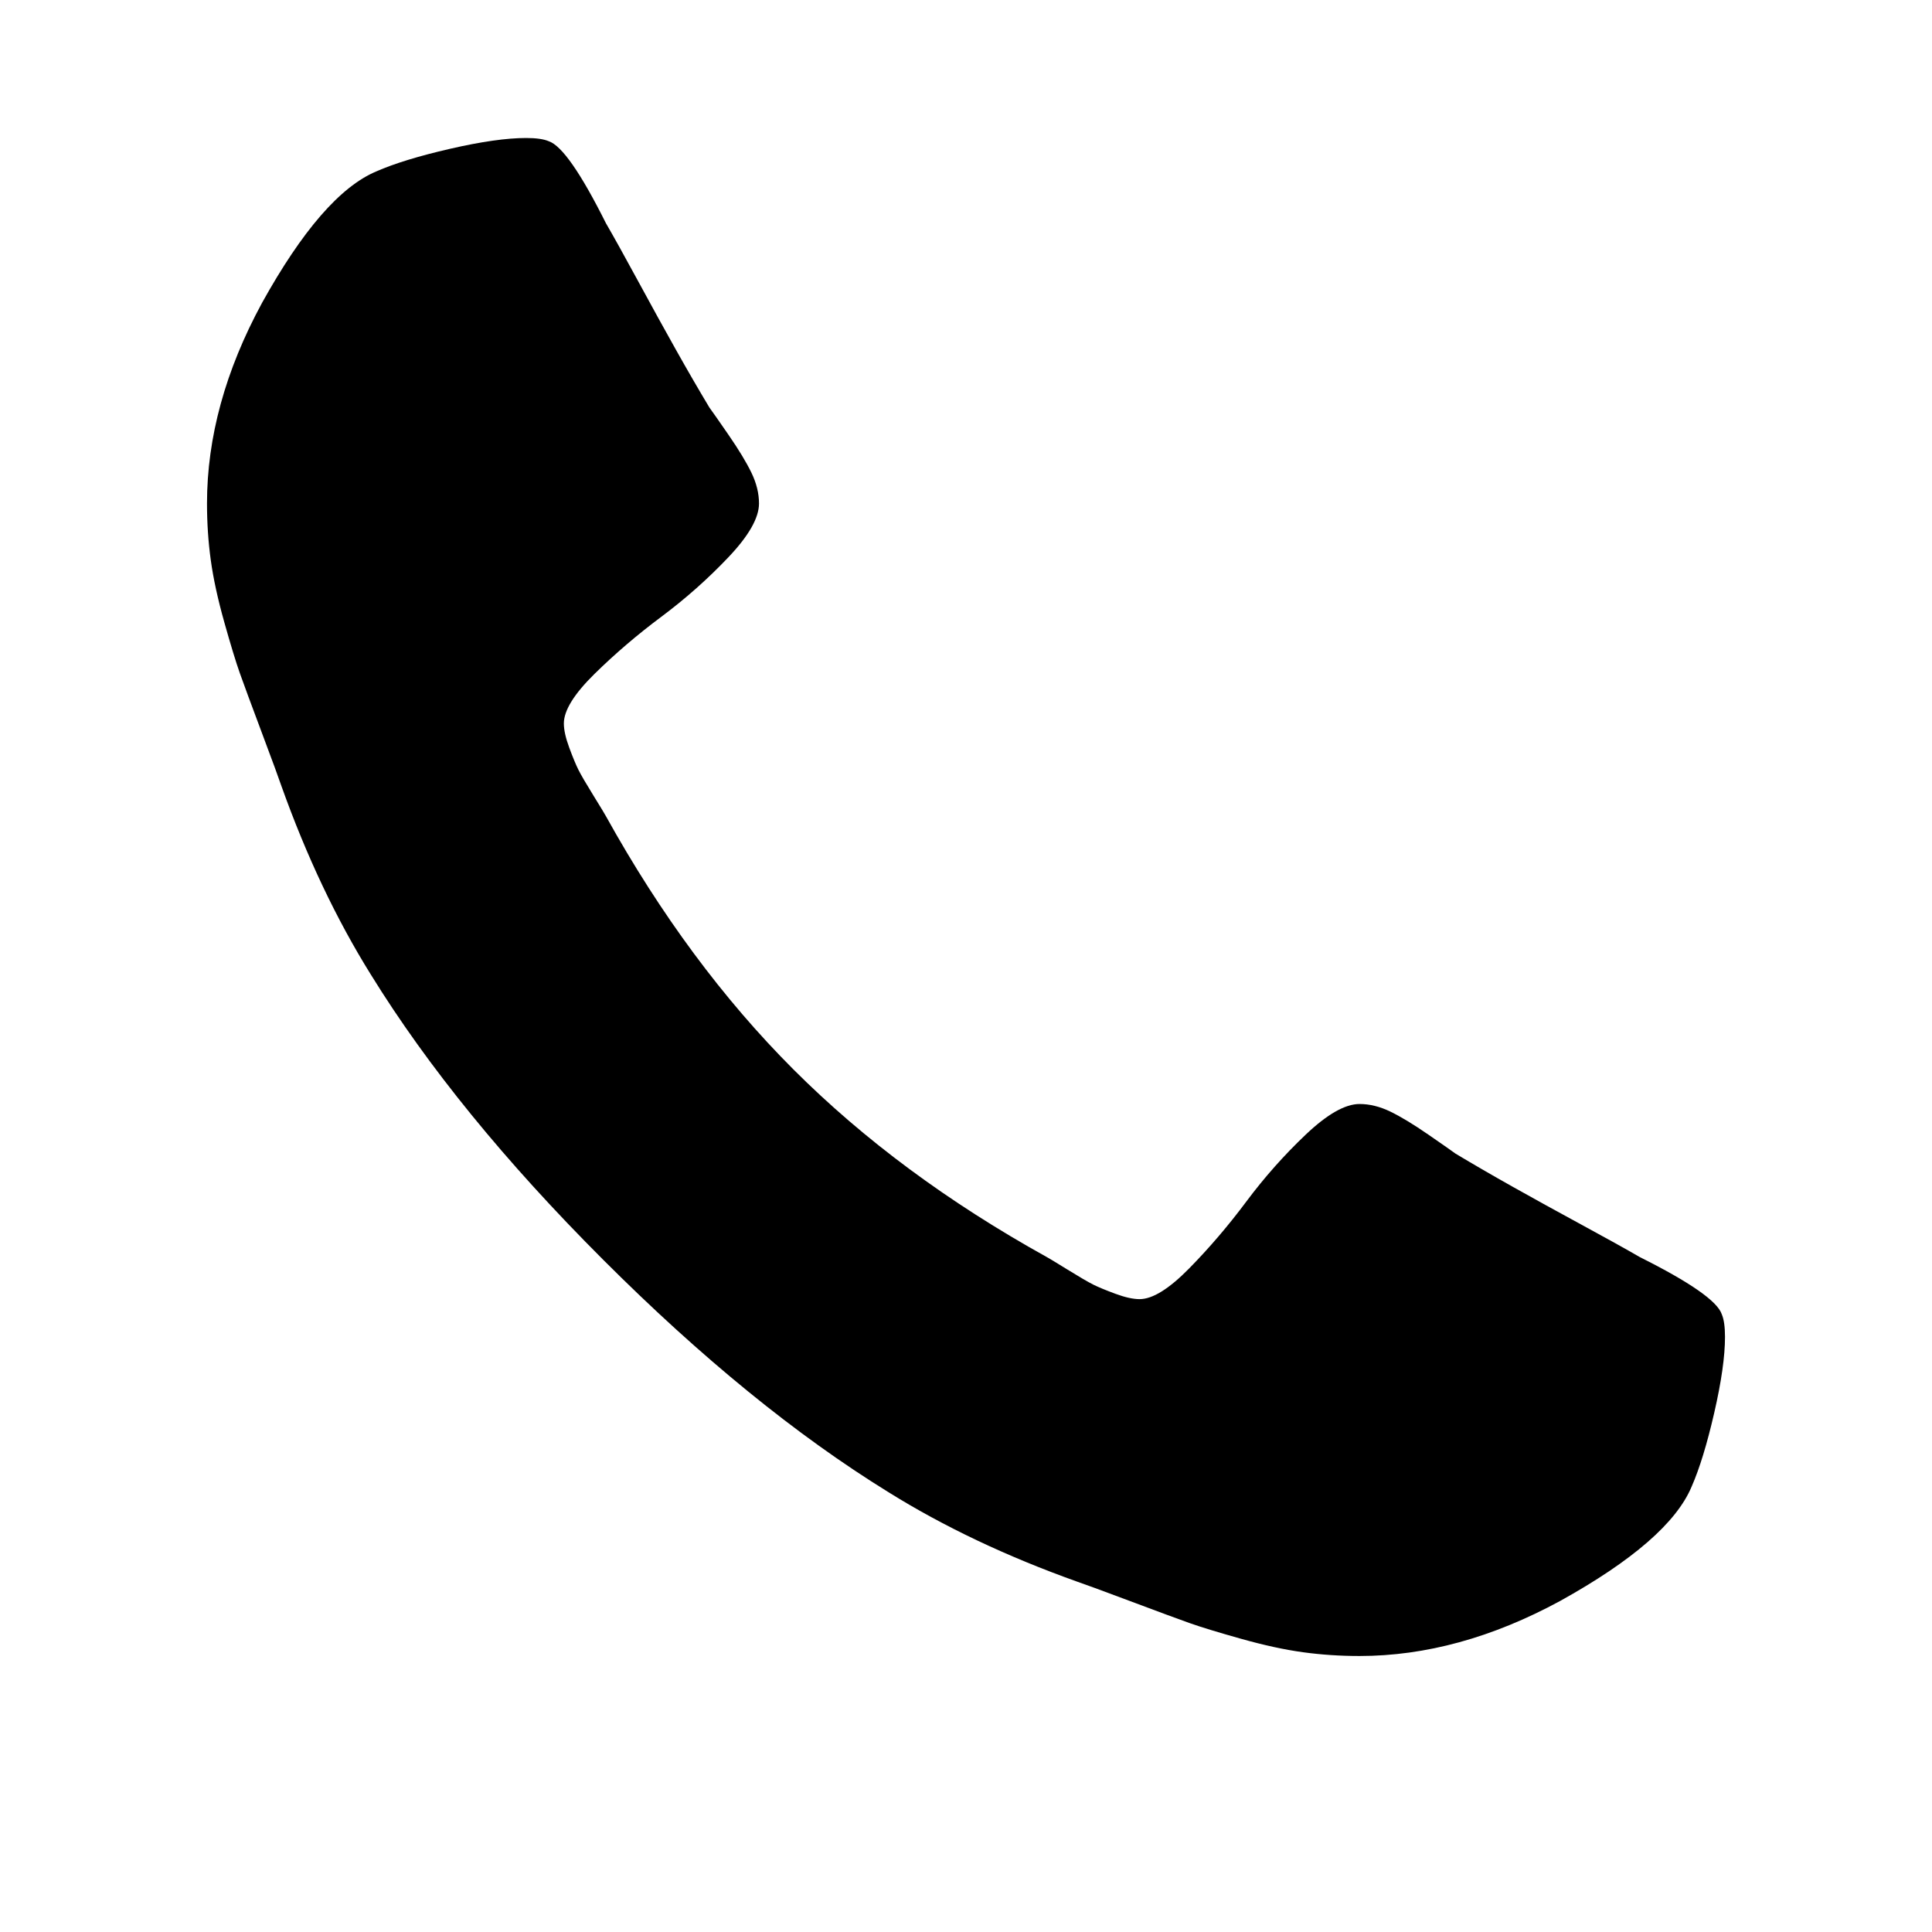
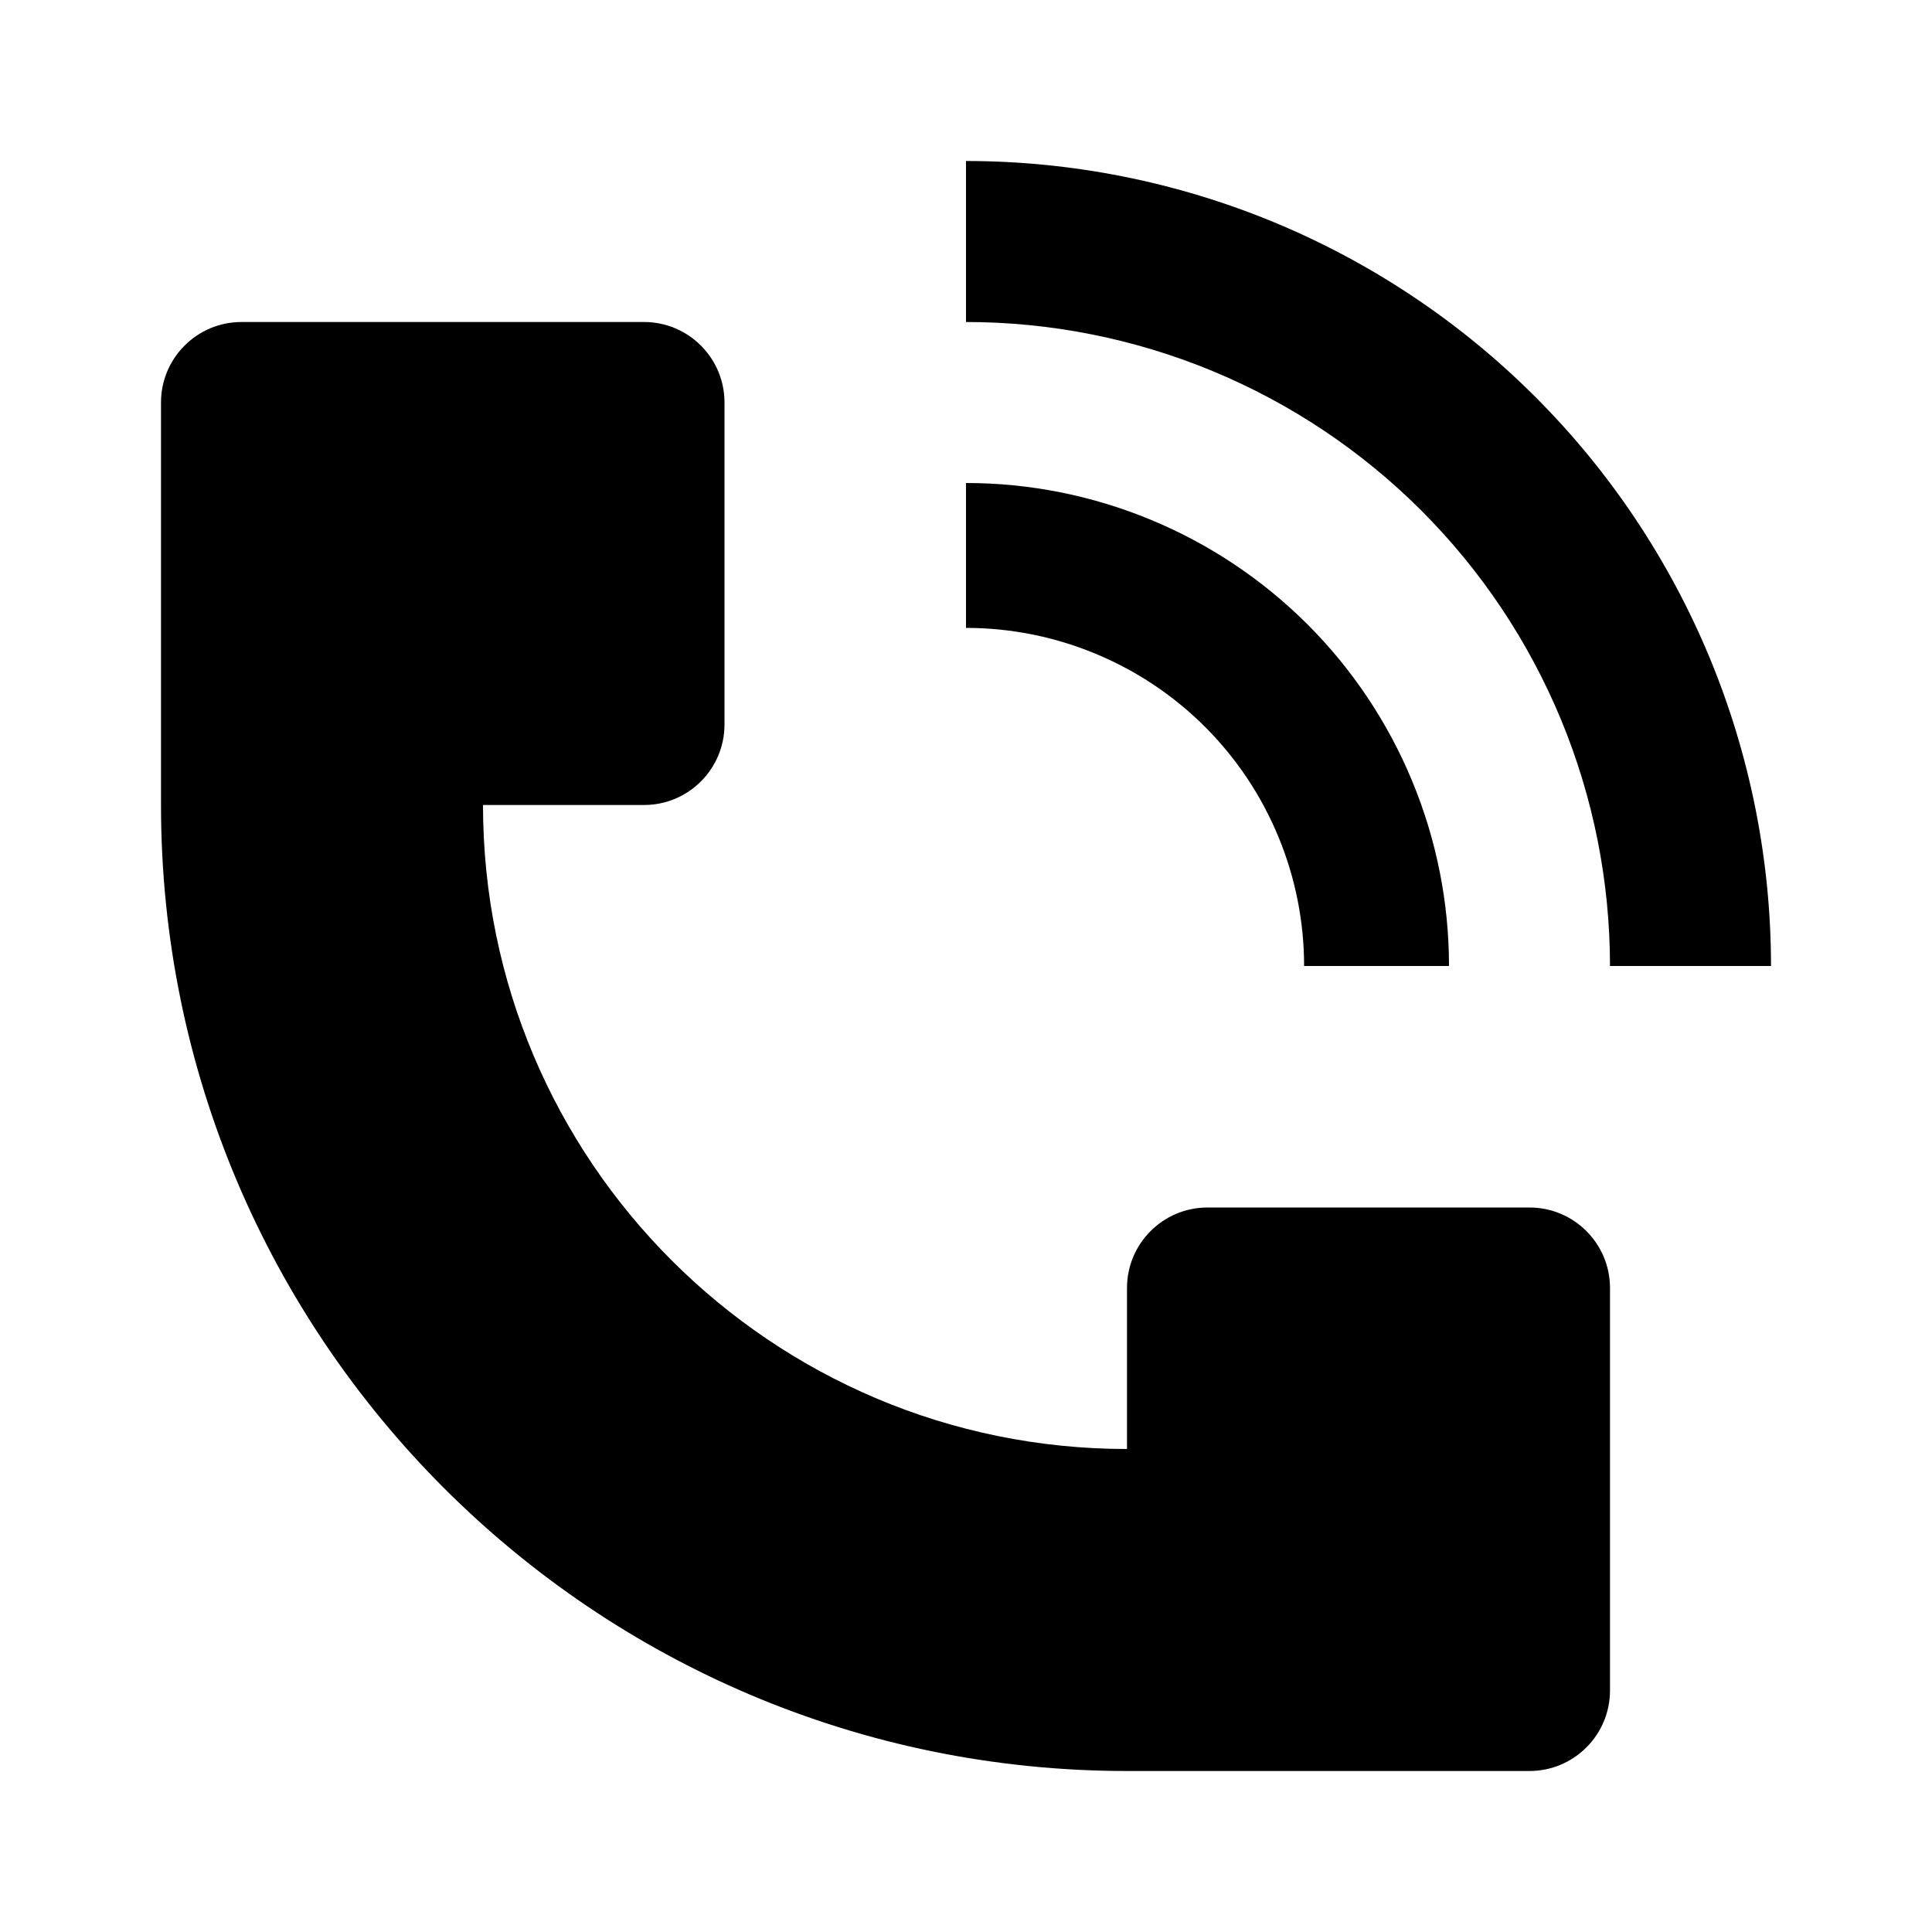
- <svg xmlns="http://www.w3.org/2000/svg" height="1792" viewBox="0 0 1792 1792" width="1792">
-   <path d="M1600 1240q0 27-10 70.5t-21 68.5q-21 50-122 106-94 51-186 51-27 0-52.5-3.5t-57.5-12.5-47.5-14.5-55.5-20.5-49-18q-98-35-175-83-128-79-264.5-215.5t-215.5-264.5q-48-77-83-175-3-9-18-49t-20.5-55.5-14.5-47.5-12.5-57.5-3.5-52.5q0-92 51-186 56-101 106-122 25-11 68.5-21t70.5-10q14 0 21 3 18 6 53 76 11 19 30 54t35 63.5 31 53.5q3 4 17.5 25t21.5 35.5 7 28.5q0 20-28.5 50t-62 55-62 53-28.5 46q0 9 5 22.5t8.5 20.5 14 24 11.5 19q76 137 174 235t235 174q2 1 19 11.5t24 14 20.5 8.5 22.5 5q18 0 46-28.5t53-62 55-62 50-28.5q14 0 28.5 7t35.5 21.5 25 17.5q25 15 53.5 31t63.5 35 54 30q70 35 76 53 3 7 3 21z" />
+ <svg xmlns="http://www.w3.org/2000/svg" width="24" height="24" viewBox="0 0 24 24" fill="none">
+   <path d="M22 12C22 10.687 21.741 9.386 21.239 8.173C20.736 6.96 20 5.857 19.071 4.929C18.142 4 17.04 3.264 15.827 2.761C14.614 2.259 13.313 2 12 2V4C13.051 4 14.091 4.207 15.062 4.609C16.032 5.011 16.914 5.6 17.657 6.343C18.4 7.086 18.989 7.968 19.391 8.938C19.793 9.909 20 10.95 20 12H22Z" fill="currentColor" />
+   <path d="M2 10V5C2 4.448 2.448 4 3 4H8C8.552 4 9 4.448 9 5V9C9 9.552 8.552 10 8 10H6C6 14.418 9.582 18 14 18V16C14 15.448 14.448 15 15 15H19C19.552 15 20 15.448 20 16V21C20 21.552 19.552 22 19 22H14C7.373 22 2 16.627 2 10Z" fill="currentColor" />
+   <path d="M17.543 9.704C17.845 10.432 18 11.212 18 12H16.2C16.2 11.448 16.091 10.902 15.88 10.393C15.669 9.883 15.36 9.42 14.97 9.03C14.58 8.64 14.117 8.331 13.607 8.12C13.098 7.909 12.552 7.8 12 7.8V6C12.788 6 13.568 6.155 14.296 6.457C15.024 6.758 15.685 7.2 16.243 7.757C16.8 8.314 17.242 8.976 17.543 9.704Z" fill="currentColor" />
</svg>
